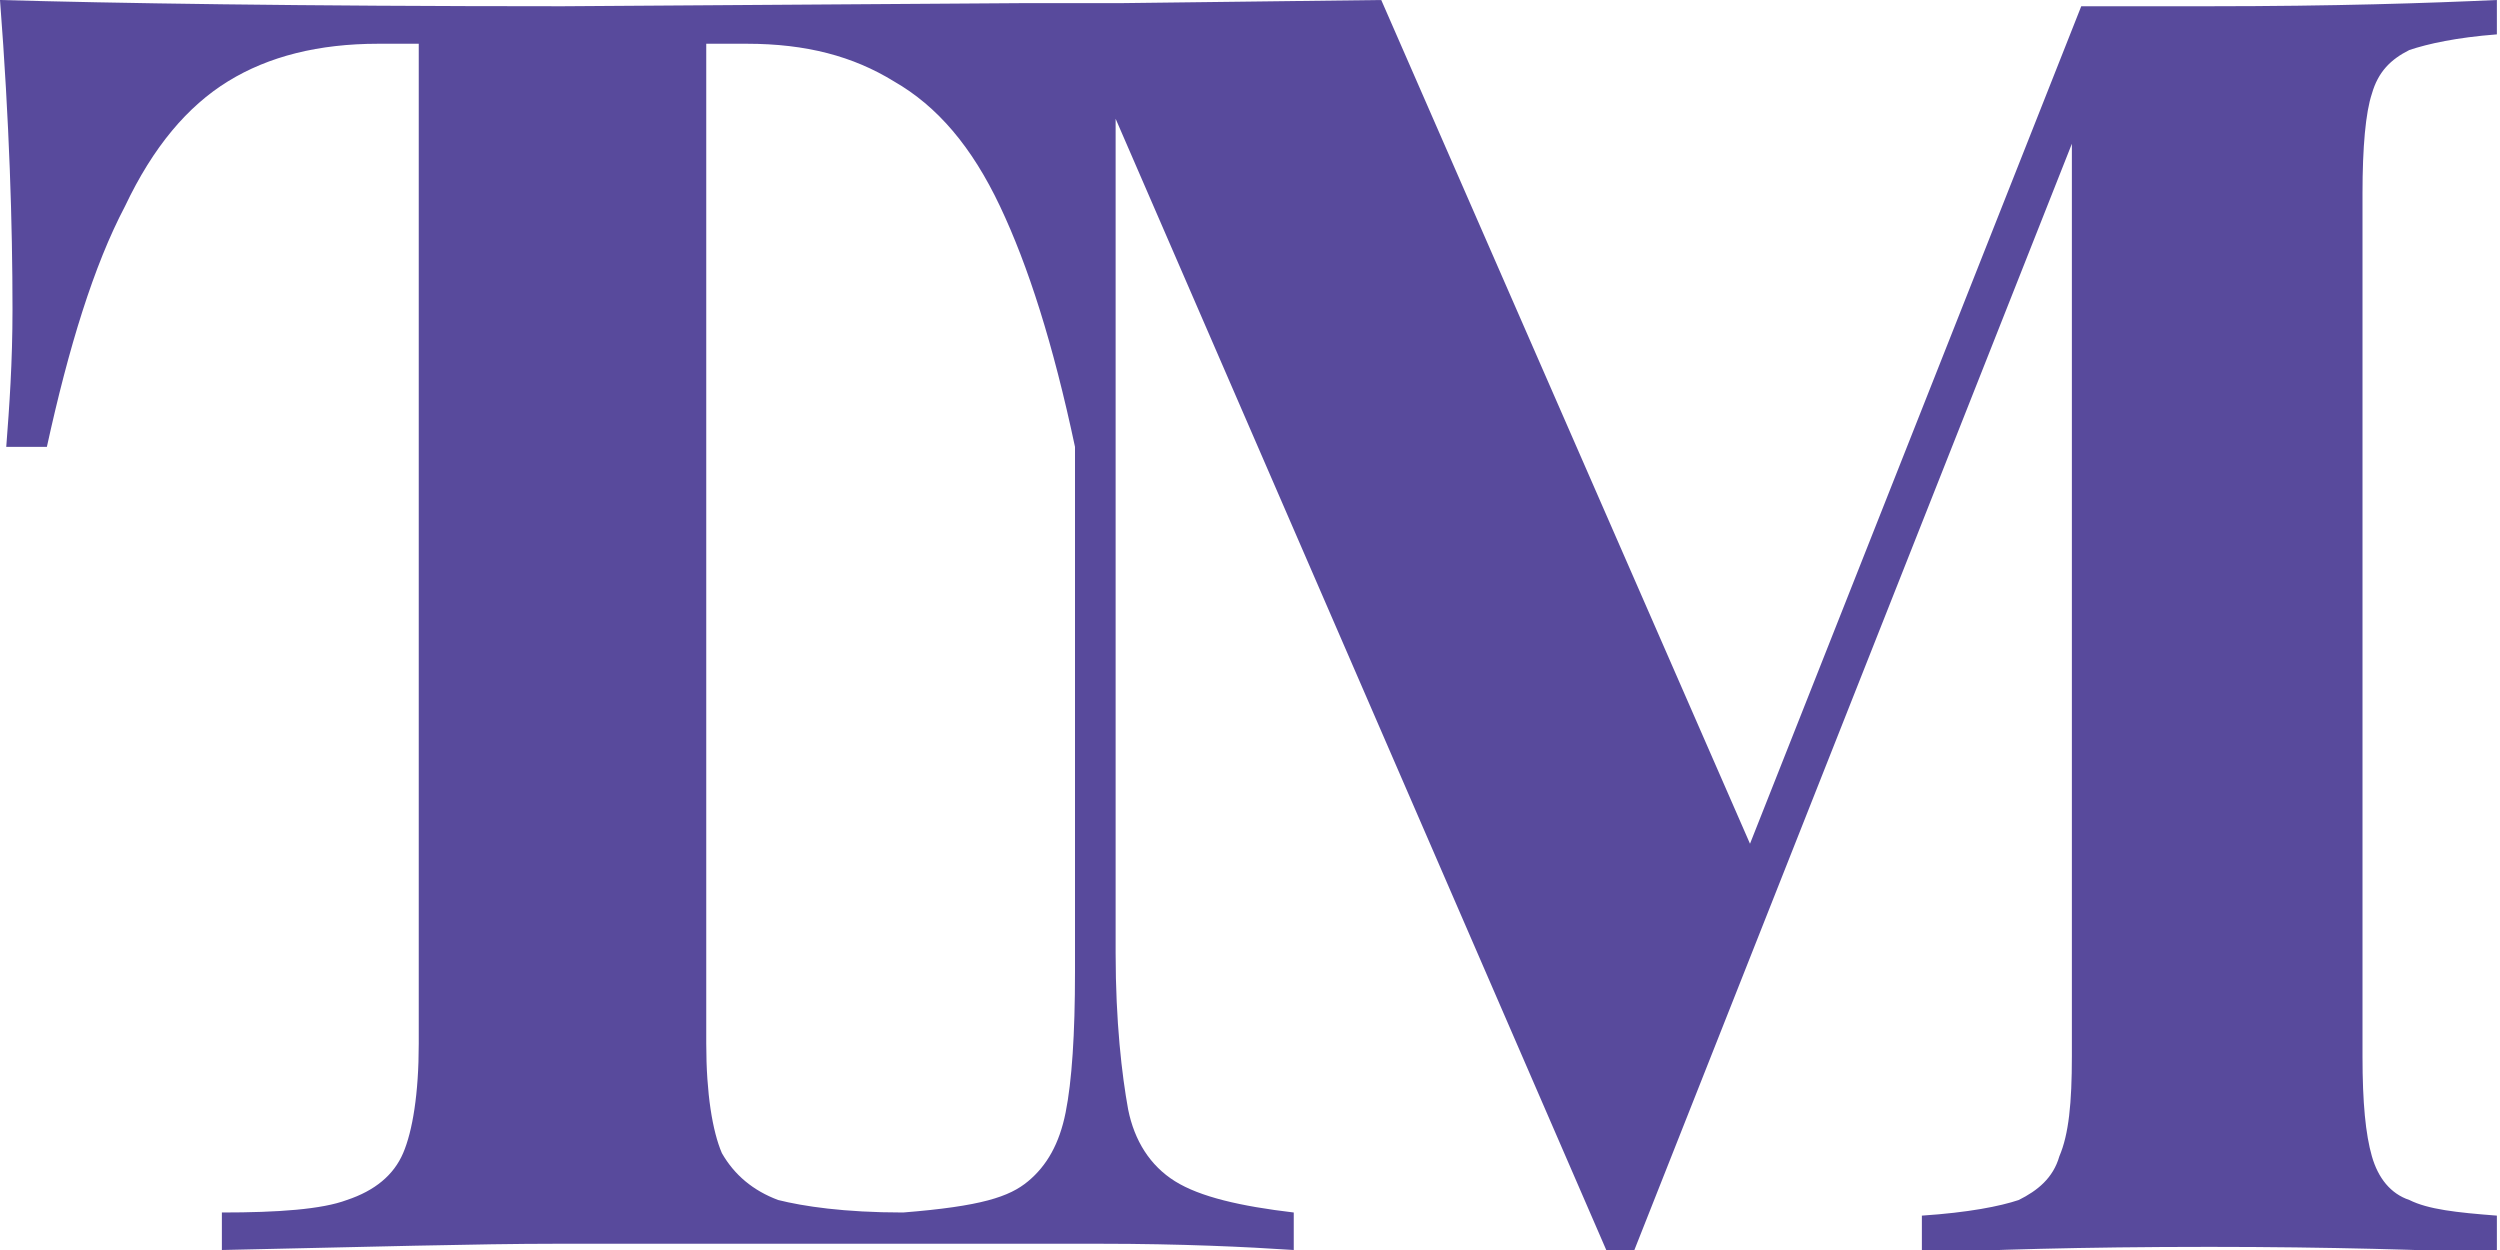
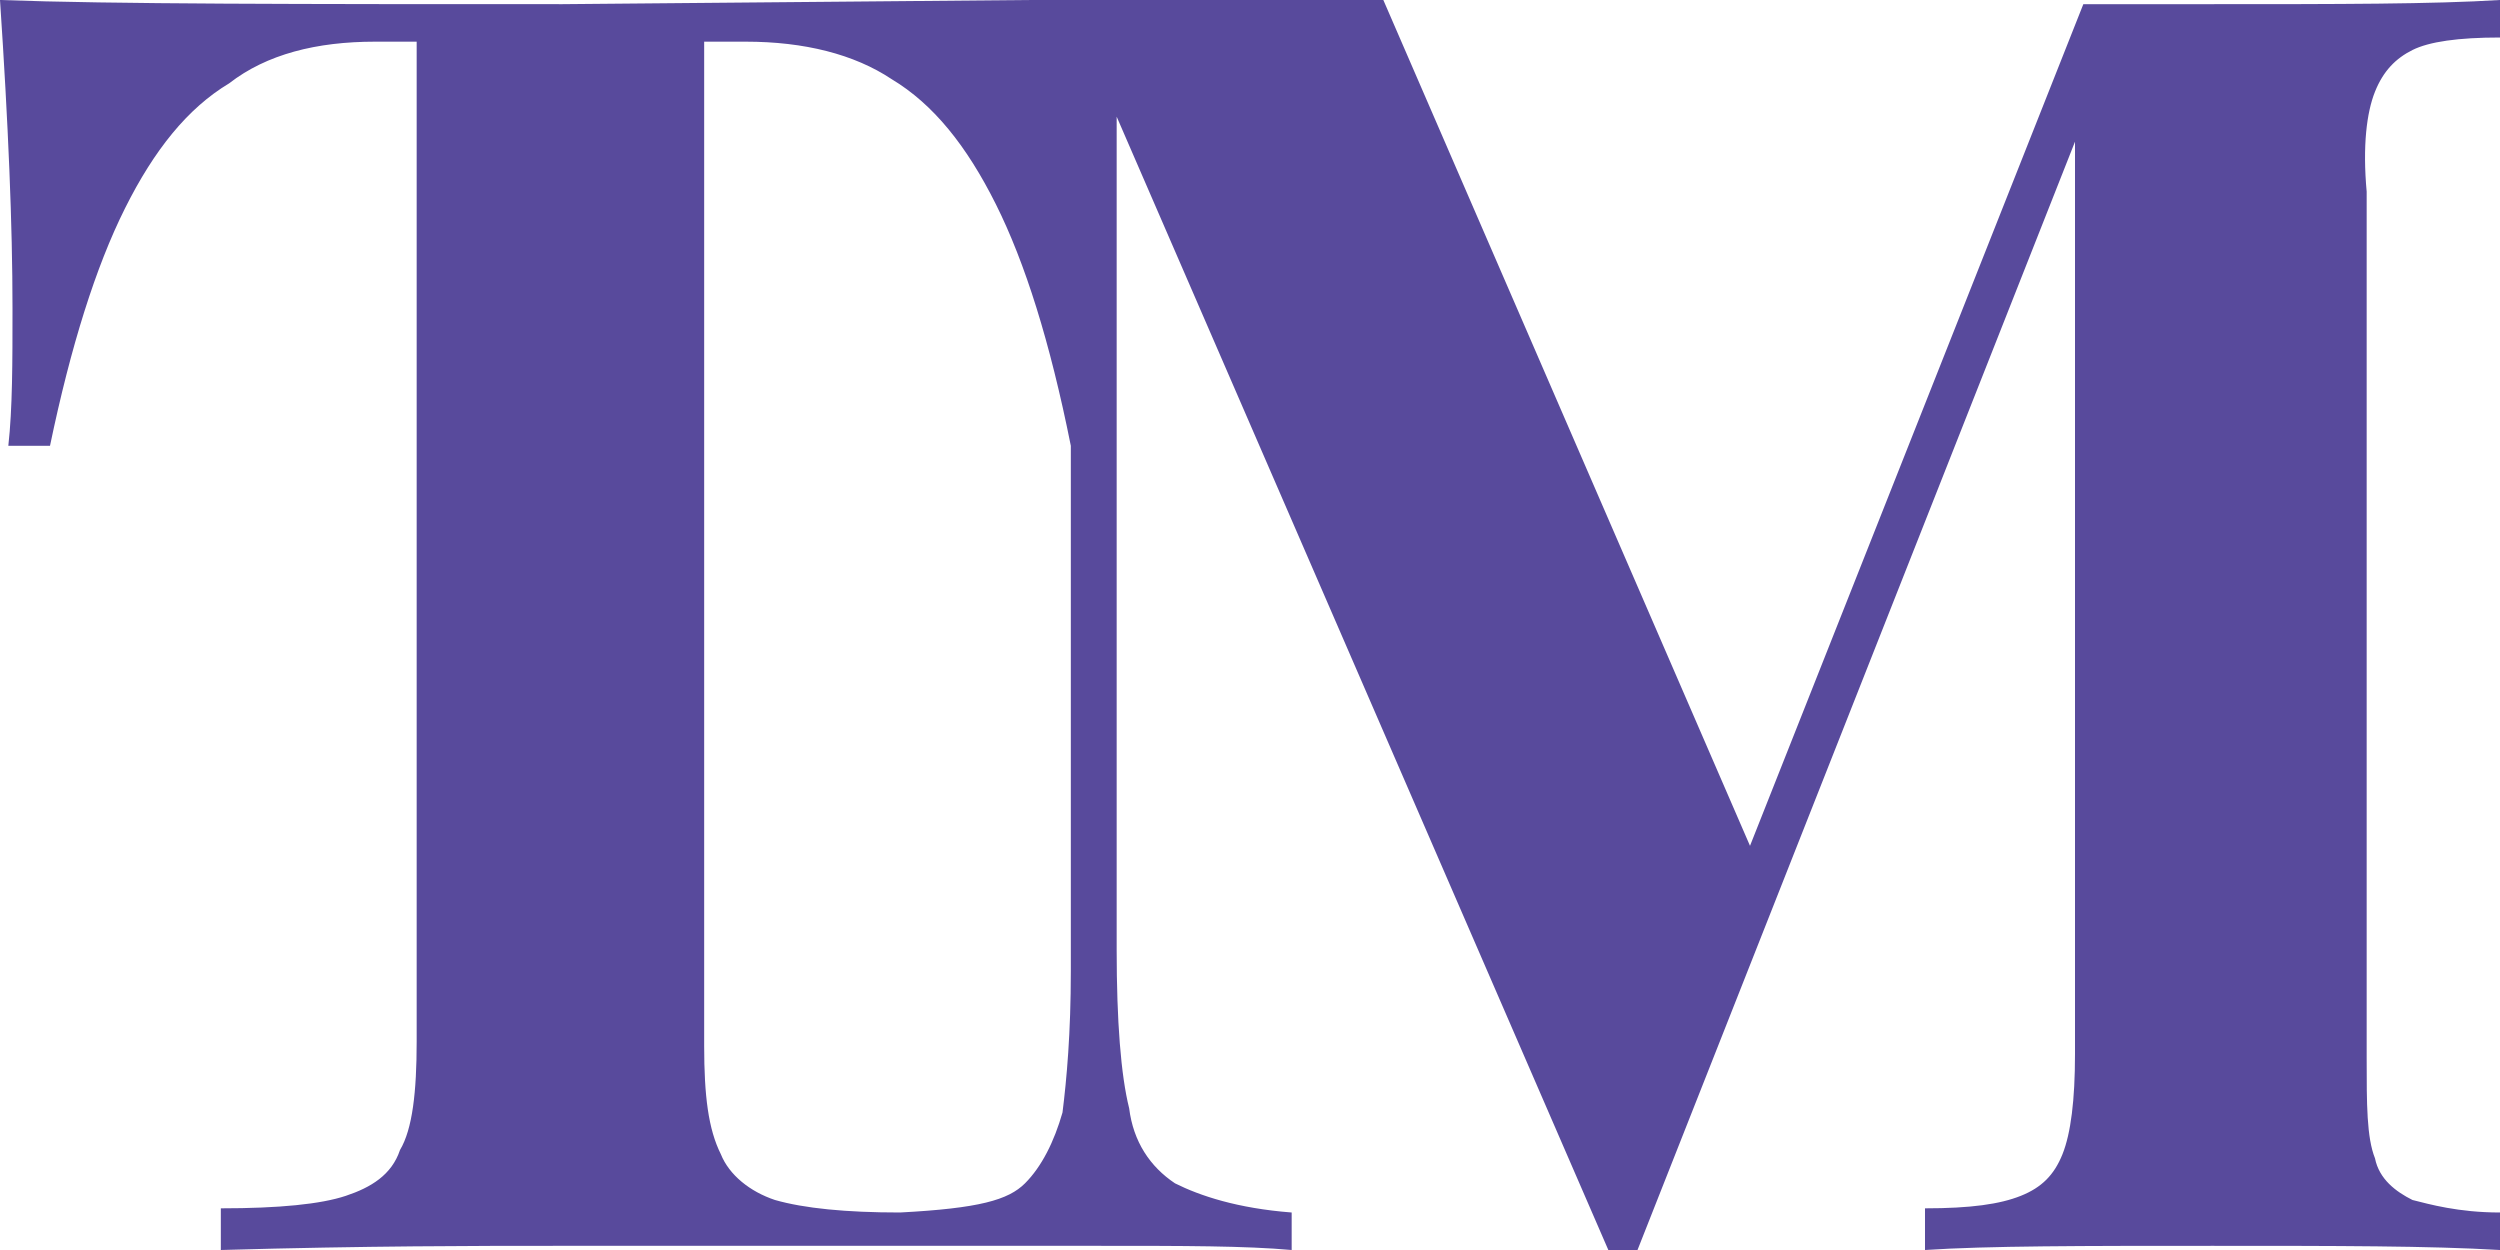
- <svg xmlns="http://www.w3.org/2000/svg" version="1.1" id="logo" x="0px" y="0px" viewBox="0 0 80 40" style="enable-background:new 0 0 80 40;" xml:space="preserve">
-   <path fill="#584A9C" d="M75.9,3c0.2-0.7,0.6-1.1,1.2-1.4c0.6-0.2,1.5-0.4,2.8-0.5V0c-2.2,0.1-5.2,0.2-9.2,0.2h-4.1L56,27L44.2,0  l-8.3,0.1l-2.7,0l-0.4,0L18,0.2C9.5,0.2,3.5,0.1,0,0c0.3,3.9,0.4,7.2,0.4,9.9c0,1.7-0.1,3.1-0.2,4.4h1.3C2.2,11.1,3,8.5,4,6.6  c0.9-1.9,2-3.2,3.3-4c1.3-0.8,2.9-1.2,4.8-1.2h1.3v32c0,1.6-0.2,2.8-0.5,3.5c-0.3,0.7-0.9,1.2-1.8,1.5c-0.8,0.3-2.2,0.4-4,0.4v1.2  c4.7-0.1,8.2-0.2,10.7-0.2h17.4c2.6,0,4.7,0.1,6.2,0.2v-1.2c-1.7-0.2-3-0.5-3.8-1c-0.8-0.5-1.3-1.3-1.5-2.3c-0.2-1.1-0.4-2.8-0.4-5  V3.8L51.4,40h0.9l14-35.4v29.2c0,1.5-0.1,2.5-0.4,3.2c-0.2,0.7-0.7,1.1-1.3,1.4c-0.6,0.2-1.6,0.4-3.1,0.5v1.2c2-0.1,5-0.2,9.2-0.2  c3.9,0,7,0.1,9.2,0.2v-1.2c-1.3-0.1-2.2-0.2-2.8-0.5c-0.6-0.2-1-0.7-1.2-1.4c-0.2-0.7-0.3-1.7-0.3-3.2V6.2C75.6,4.7,75.7,3.6,75.9,3  z M24.9,38.4c-0.8-0.3-1.4-0.8-1.8-1.5c-0.3-0.7-0.5-1.9-0.5-3.5v-32h1.3c1.9,0,3.4,0.4,4.7,1.2C30,3.4,31.1,4.7,32,6.6  c0.9,1.9,1.7,4.4,2.4,7.7v16.8c0,2-0.1,3.5-0.3,4.5c-0.2,1-0.6,1.7-1.2,2.2c-0.6,0.5-1.5,0.8-4,1C27,38.8,25.7,38.6,24.9,38.4z" />
+ <svg xmlns="http://www.w3.org/2000/svg" version="1.1" id="Layer_1" x="0px" y="0px" viewBox="0 0 60 30" style="enable-background:new 0 0 60 30;" xml:space="preserve">
+   <style type="text/css">
+ 	.st0{fill:#584A9C;}
+ </style>
+   <path class="st0" d="M57,2.2c0.2-0.5,0.5-0.8,0.9-1C58.3,1,59,0.9,60,0.9V0c-1.6,0.1-3.9,0.1-6.9,0.1H50L42,20.3L33.2,0l-6.2,0l-2,0  l-0.3,0L13.5,0.1C7.2,0.1,2.7,0.1,0,0c0.2,3,0.3,5.4,0.3,7.4c0,1.3,0,2.4-0.1,3.3h1C1.7,8.3,2.3,6.4,3,5c0.7-1.4,1.5-2.4,2.5-3  C6.4,1.3,7.6,1,9,1h1v24c0,1.2-0.1,2.1-0.4,2.6c-0.2,0.6-0.7,0.9-1.3,1.1c-0.6,0.2-1.6,0.3-3,0.3V30c3.5-0.1,6.2-0.1,8-0.1h13.1  c2,0,3.5,0,4.6,0.1v-0.9c-1.3-0.1-2.2-0.4-2.8-0.7c-0.6-0.4-1-1-1.1-1.8c-0.2-0.8-0.3-2.1-0.3-3.8v-20L38.6,30h0.7L49.8,3.4v21.9  c0,1.1-0.1,1.9-0.3,2.4c-0.2,0.5-0.5,0.8-1,1c-0.5,0.2-1.2,0.3-2.3,0.3V30c1.5-0.1,3.8-0.1,6.9-0.1c3,0,5.2,0,6.9,0.1v-0.9  c-1,0-1.7-0.2-2.1-0.3c-0.4-0.2-0.8-0.5-0.9-1c-0.2-0.5-0.2-1.3-0.2-2.4V4.6C56.7,3.5,56.8,2.7,57,2.2z M18.6,28.8  c-0.6-0.2-1.1-0.6-1.3-1.1c-0.3-0.6-0.4-1.4-0.4-2.6V1h1c1.4,0,2.6,0.3,3.5,0.9c1,0.6,1.8,1.6,2.5,3c0.7,1.4,1.3,3.3,1.8,5.8v12.6  c0,1.5-0.1,2.6-0.2,3.4c-0.2,0.7-0.5,1.3-0.9,1.7c-0.4,0.4-1.1,0.6-3,0.7C20.3,29.1,19.3,29,18.6,28.8z" />
</svg>
